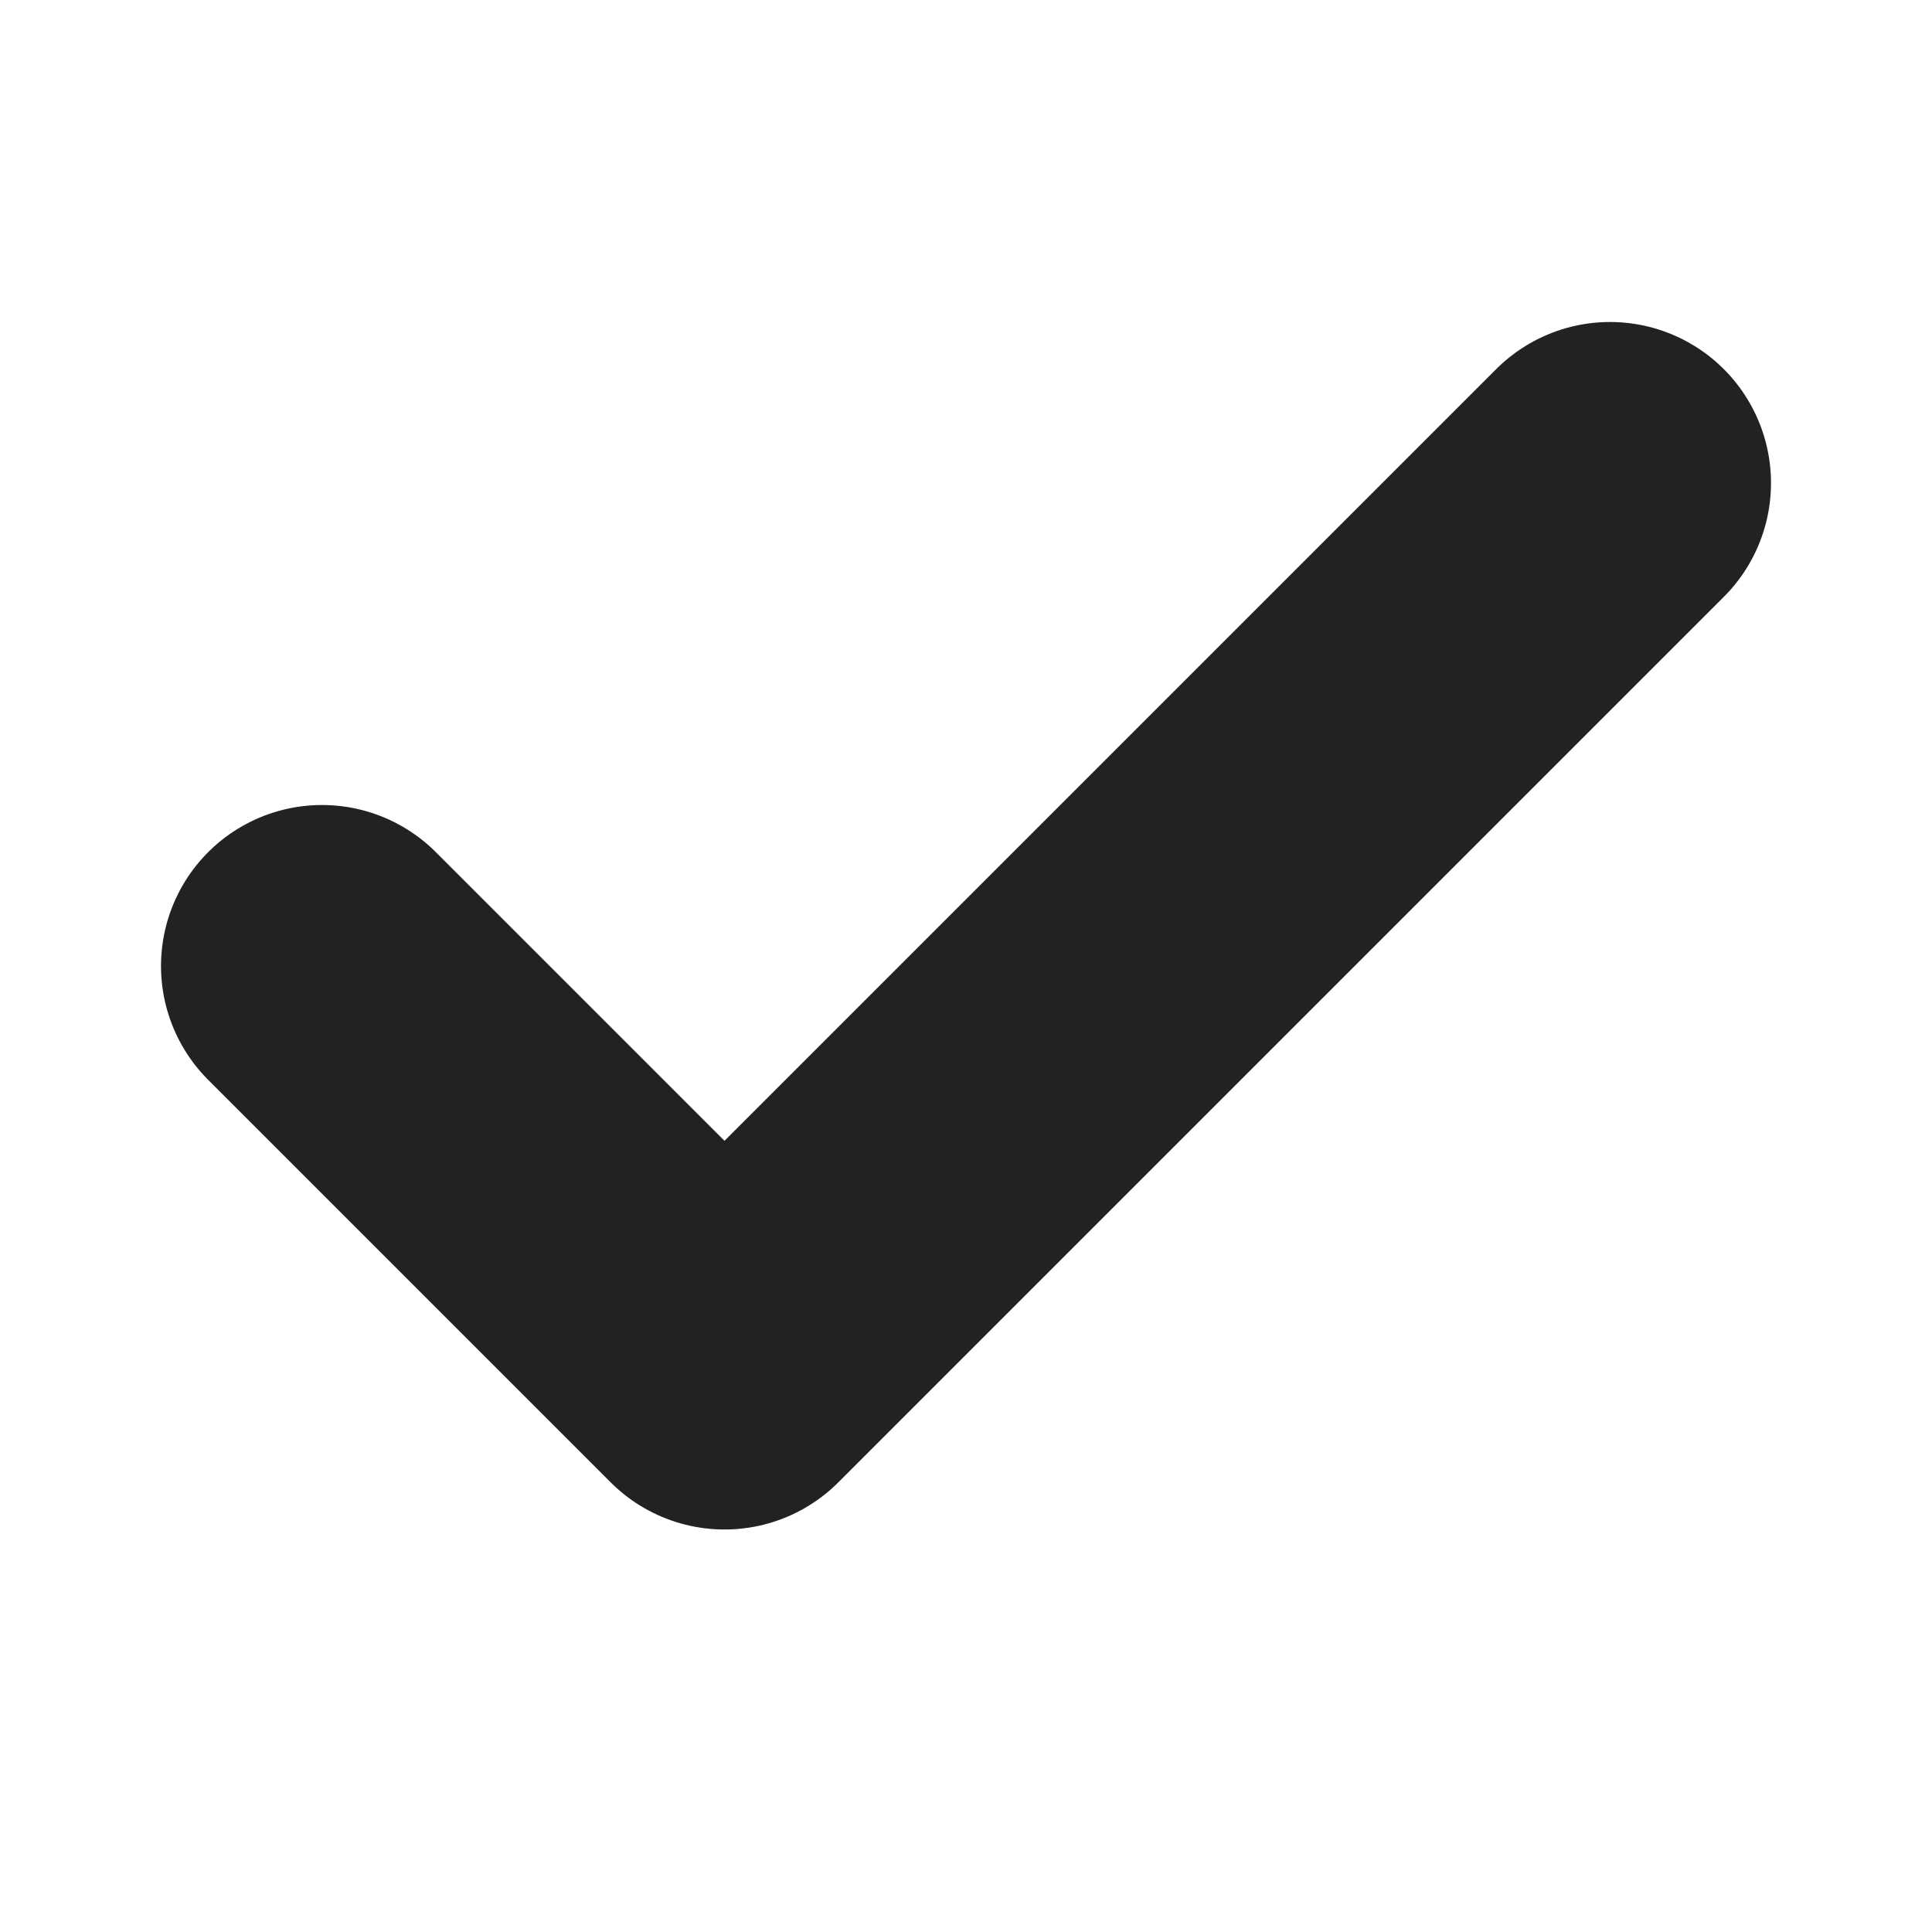
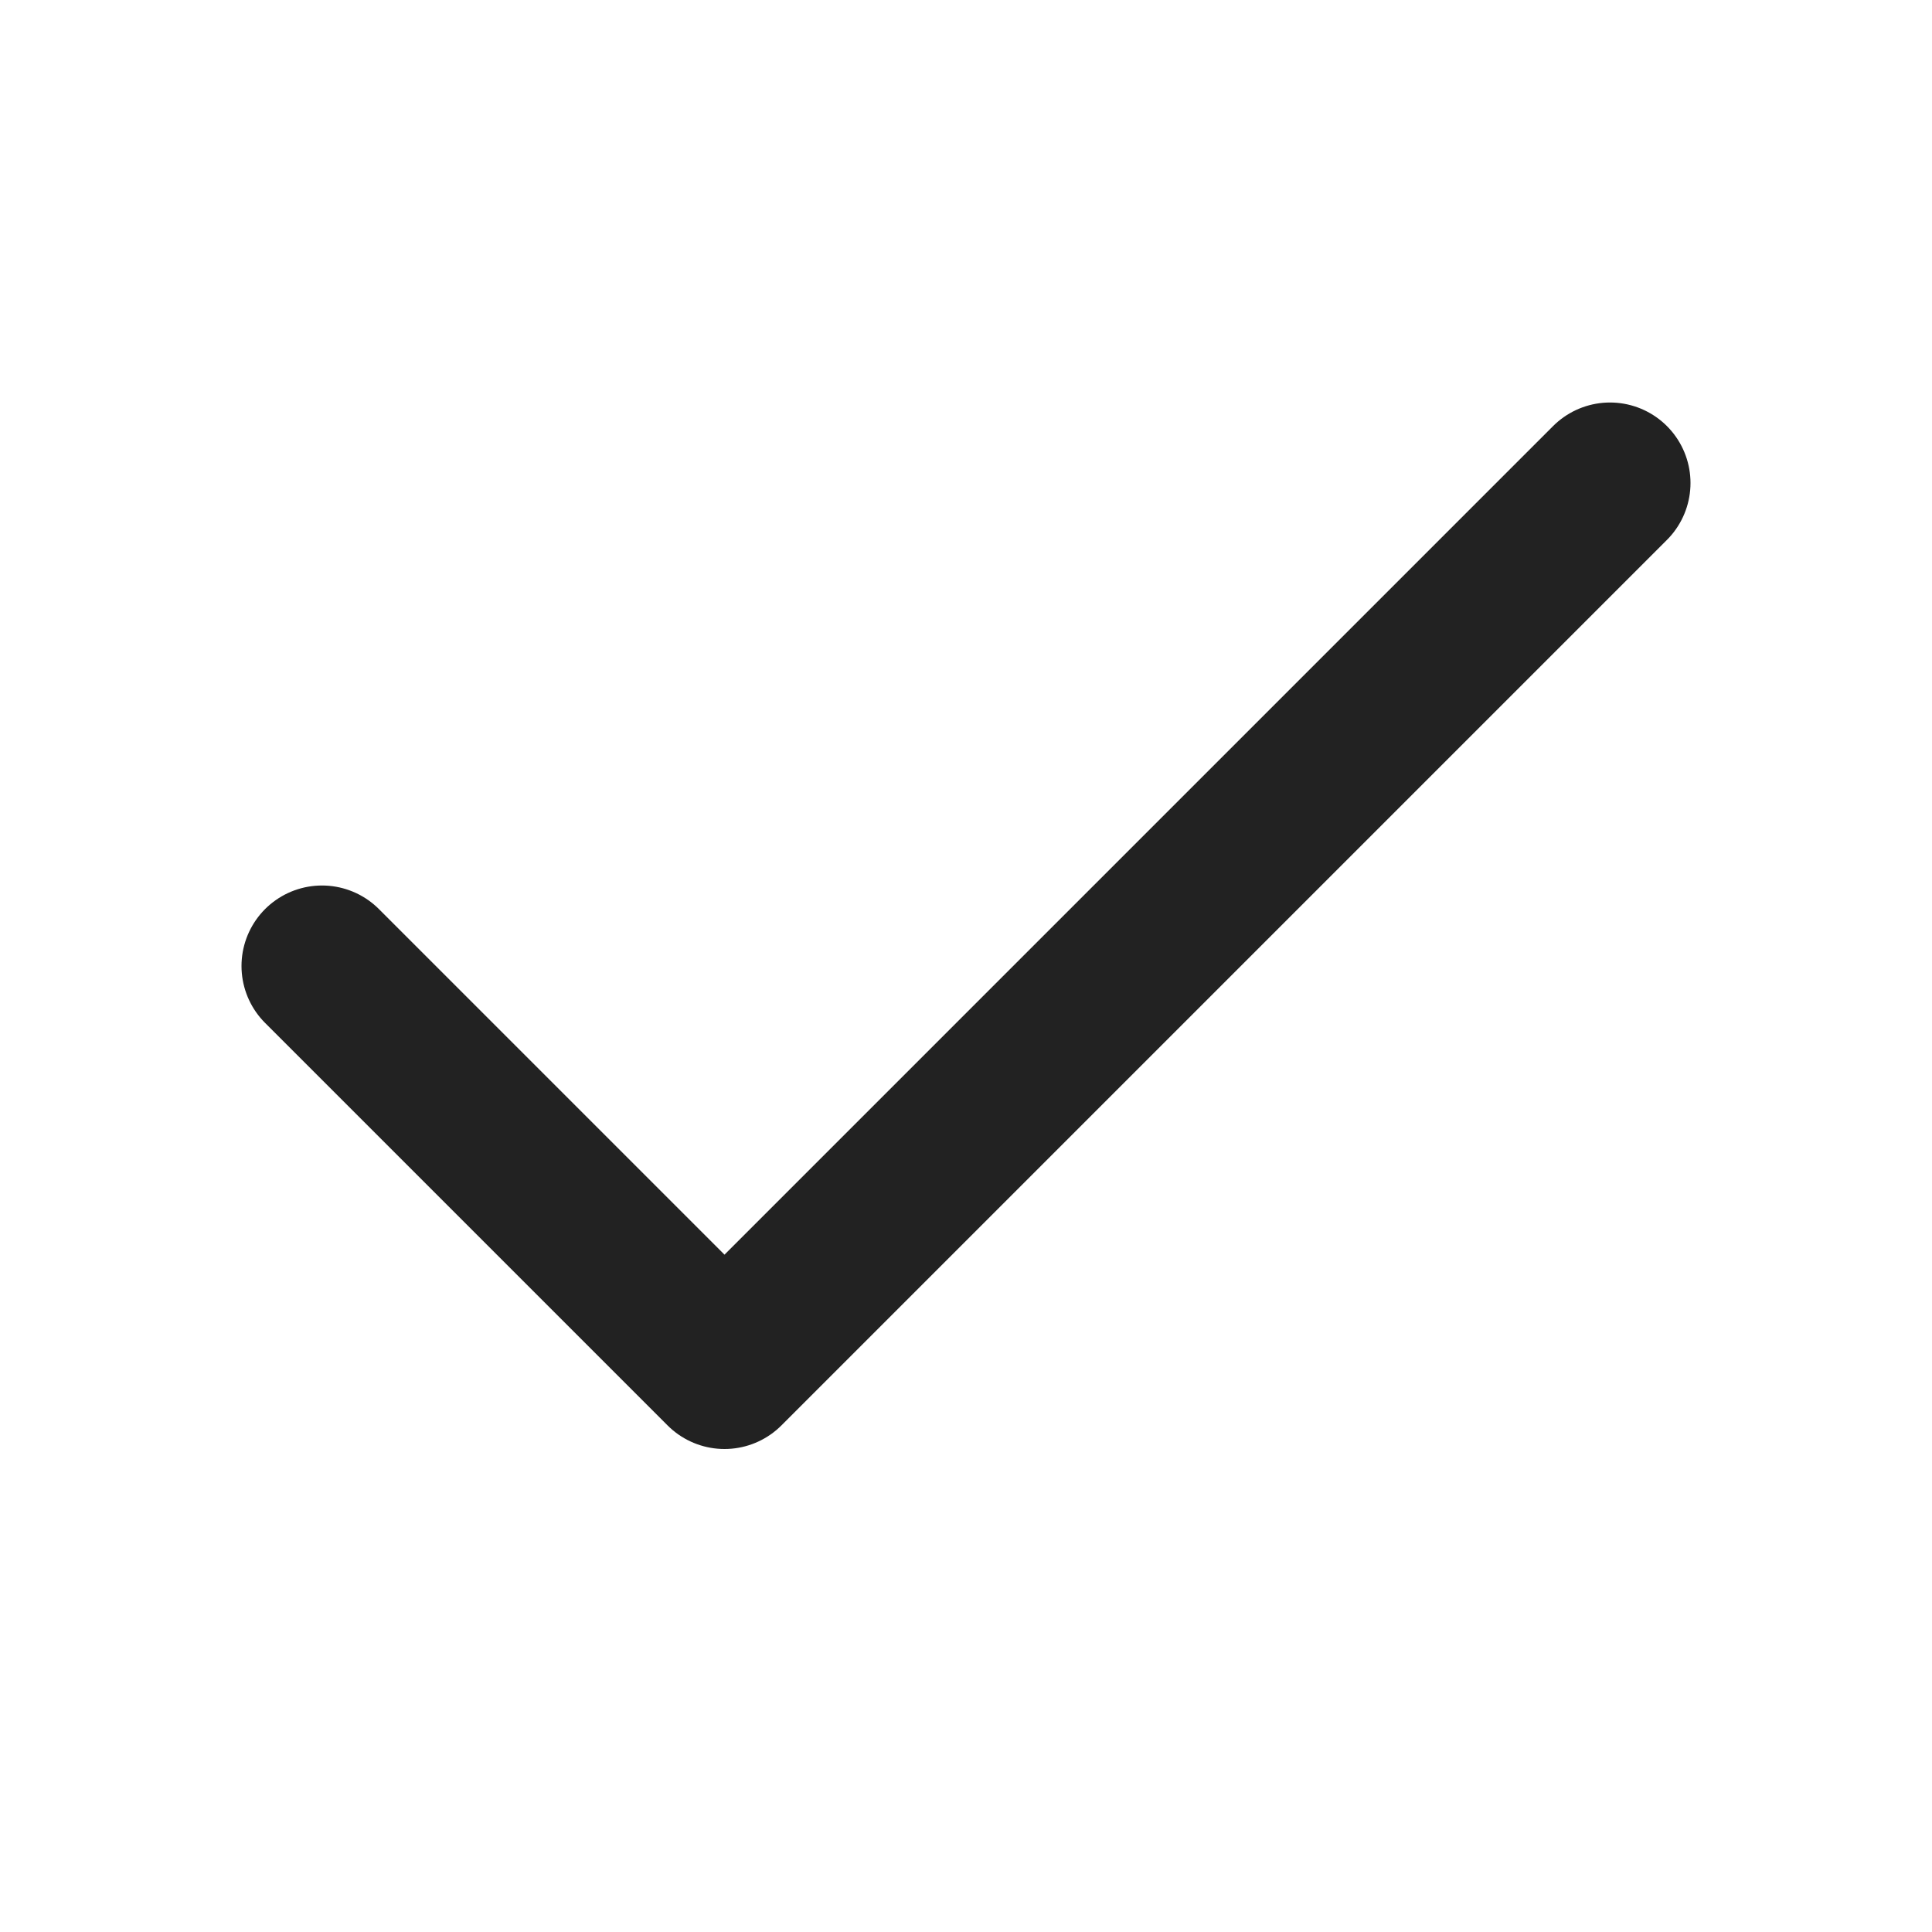
- <svg xmlns="http://www.w3.org/2000/svg" viewBox="0 0 24 24" fill="none" stroke="#222222" stroke-width="4" stroke-linecap="round" stroke-linejoin="round">
-   <polyline points="20 6 9 17 4 12" />
+ <svg xmlns="http://www.w3.org/2000/svg" width="24" height="24" viewBox="0 0 24 24" fill="none" stroke="#222222" stroke-width="2" stroke-linecap="round" stroke-linejoin="round" class="lucide lucide-check-icon lucide-check">
+   <path d="M20 6 9 17l-5-5" />
</svg>
